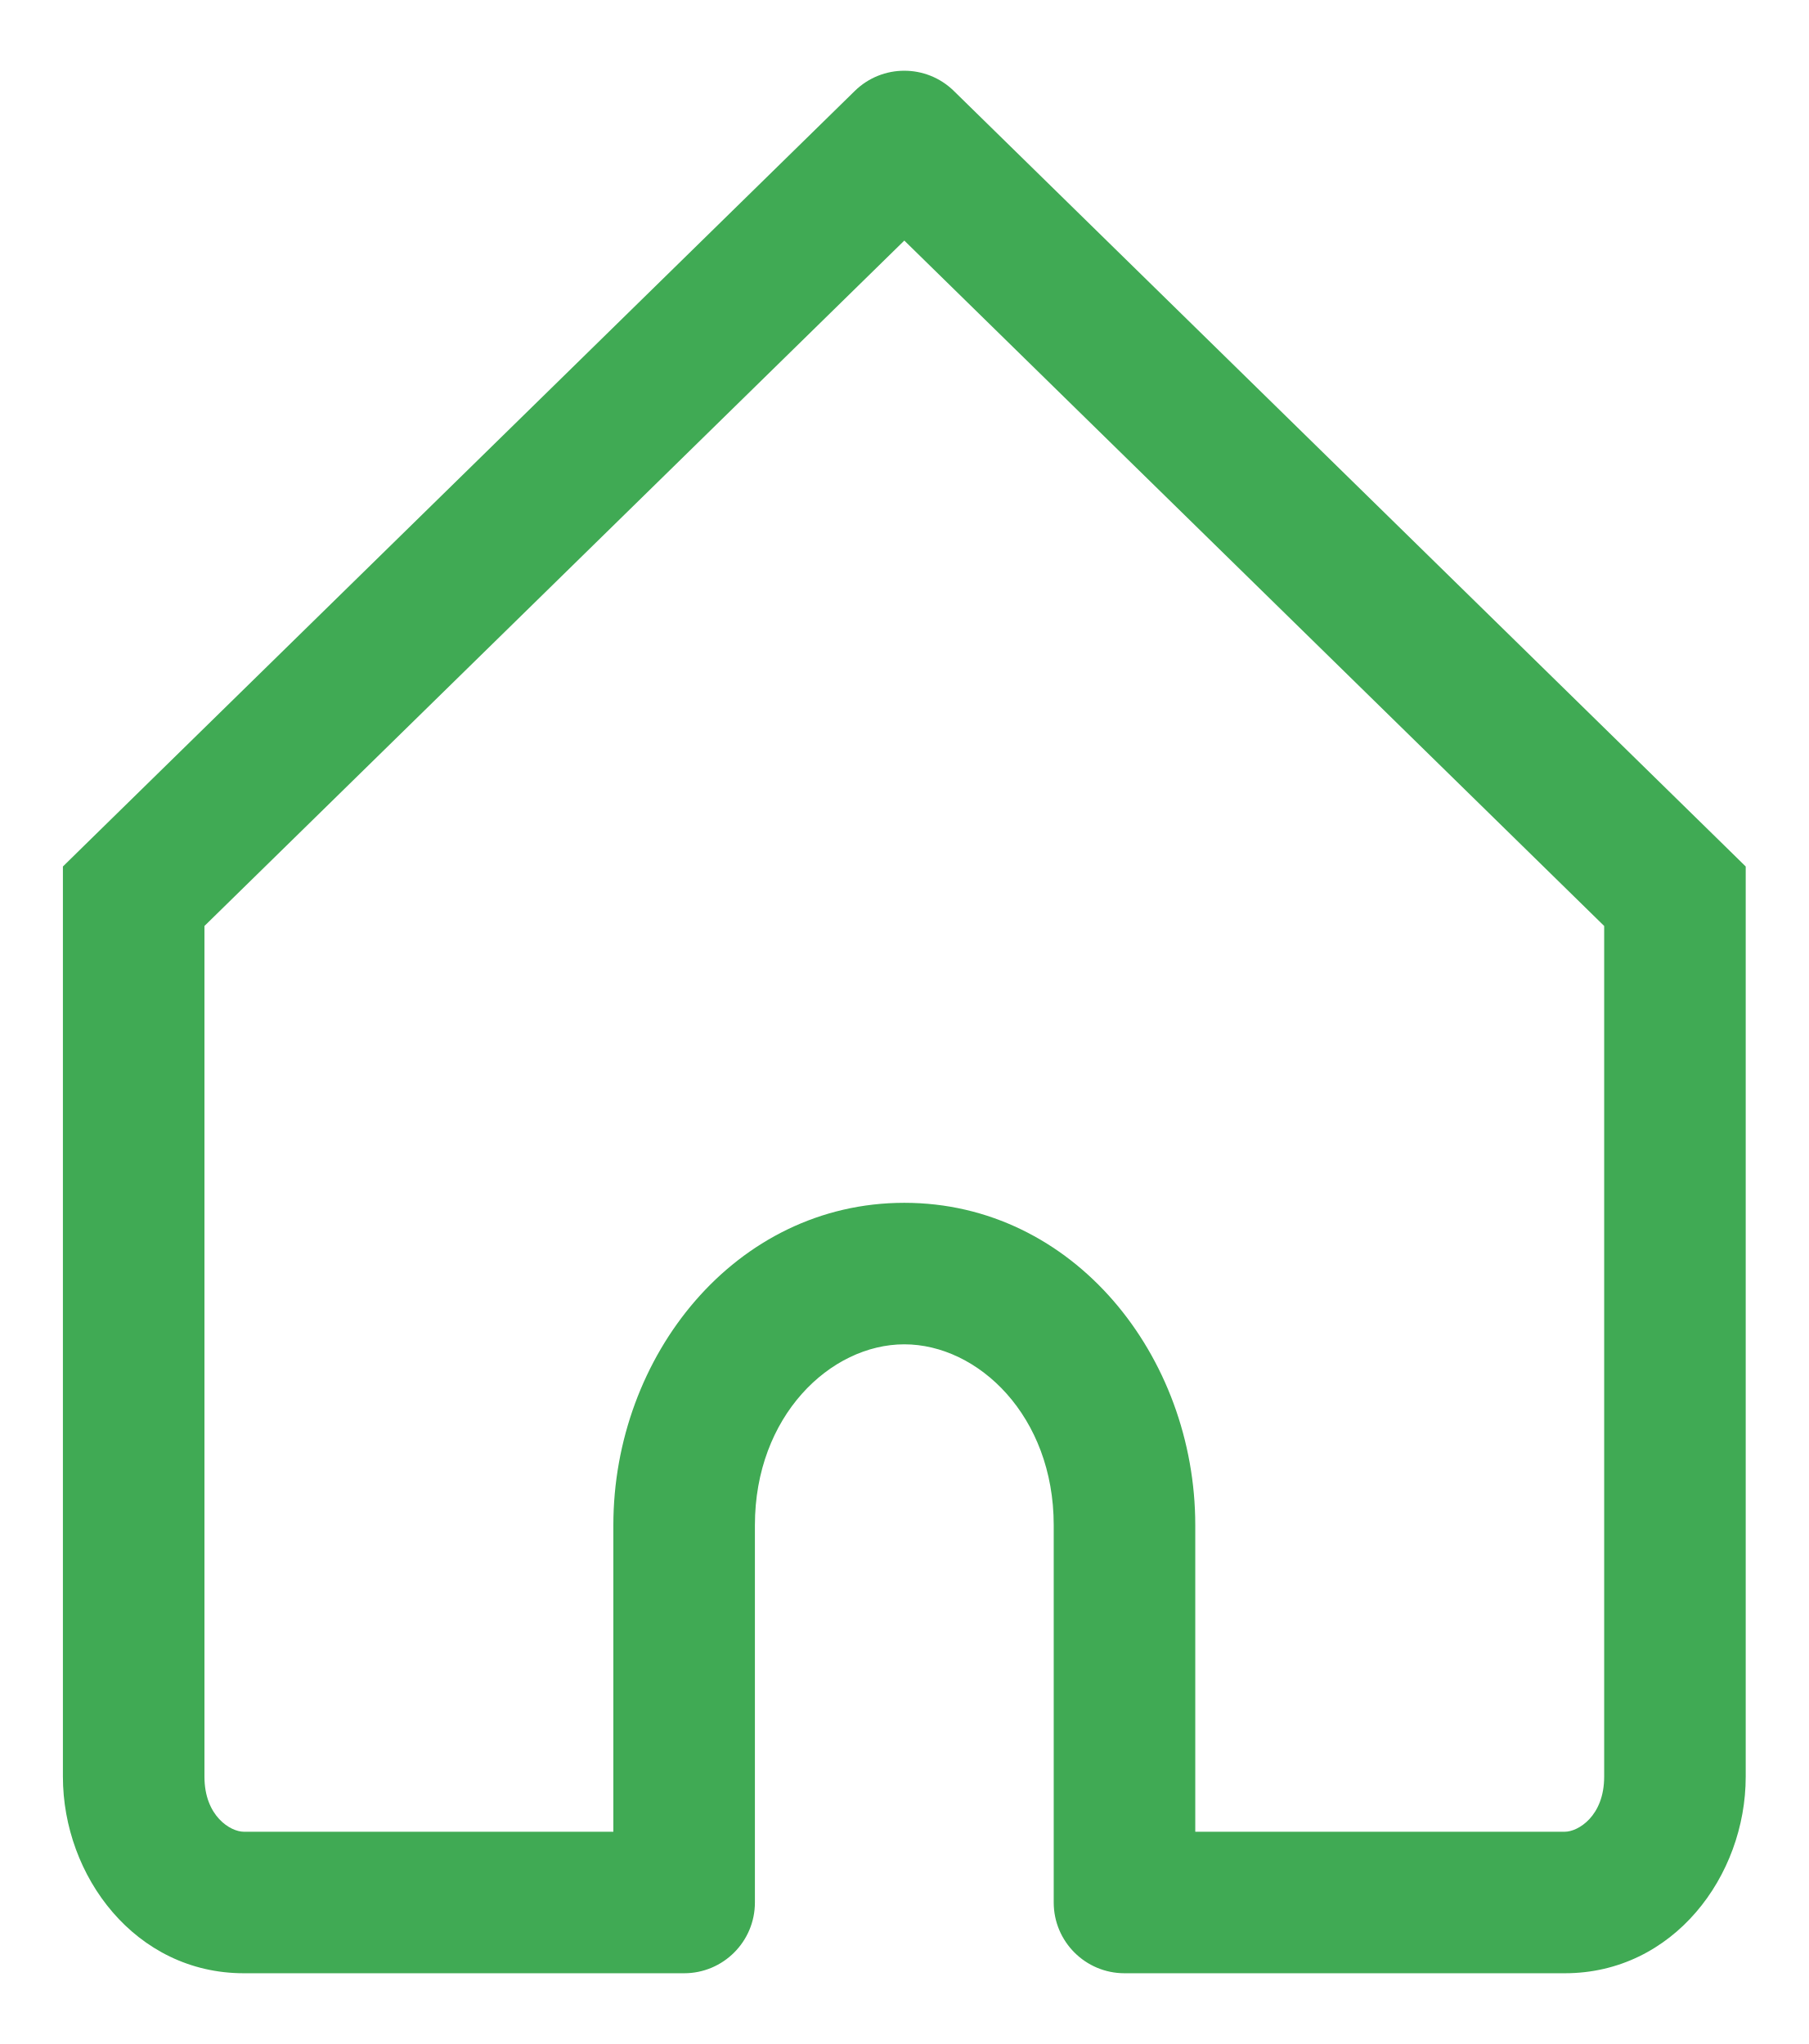
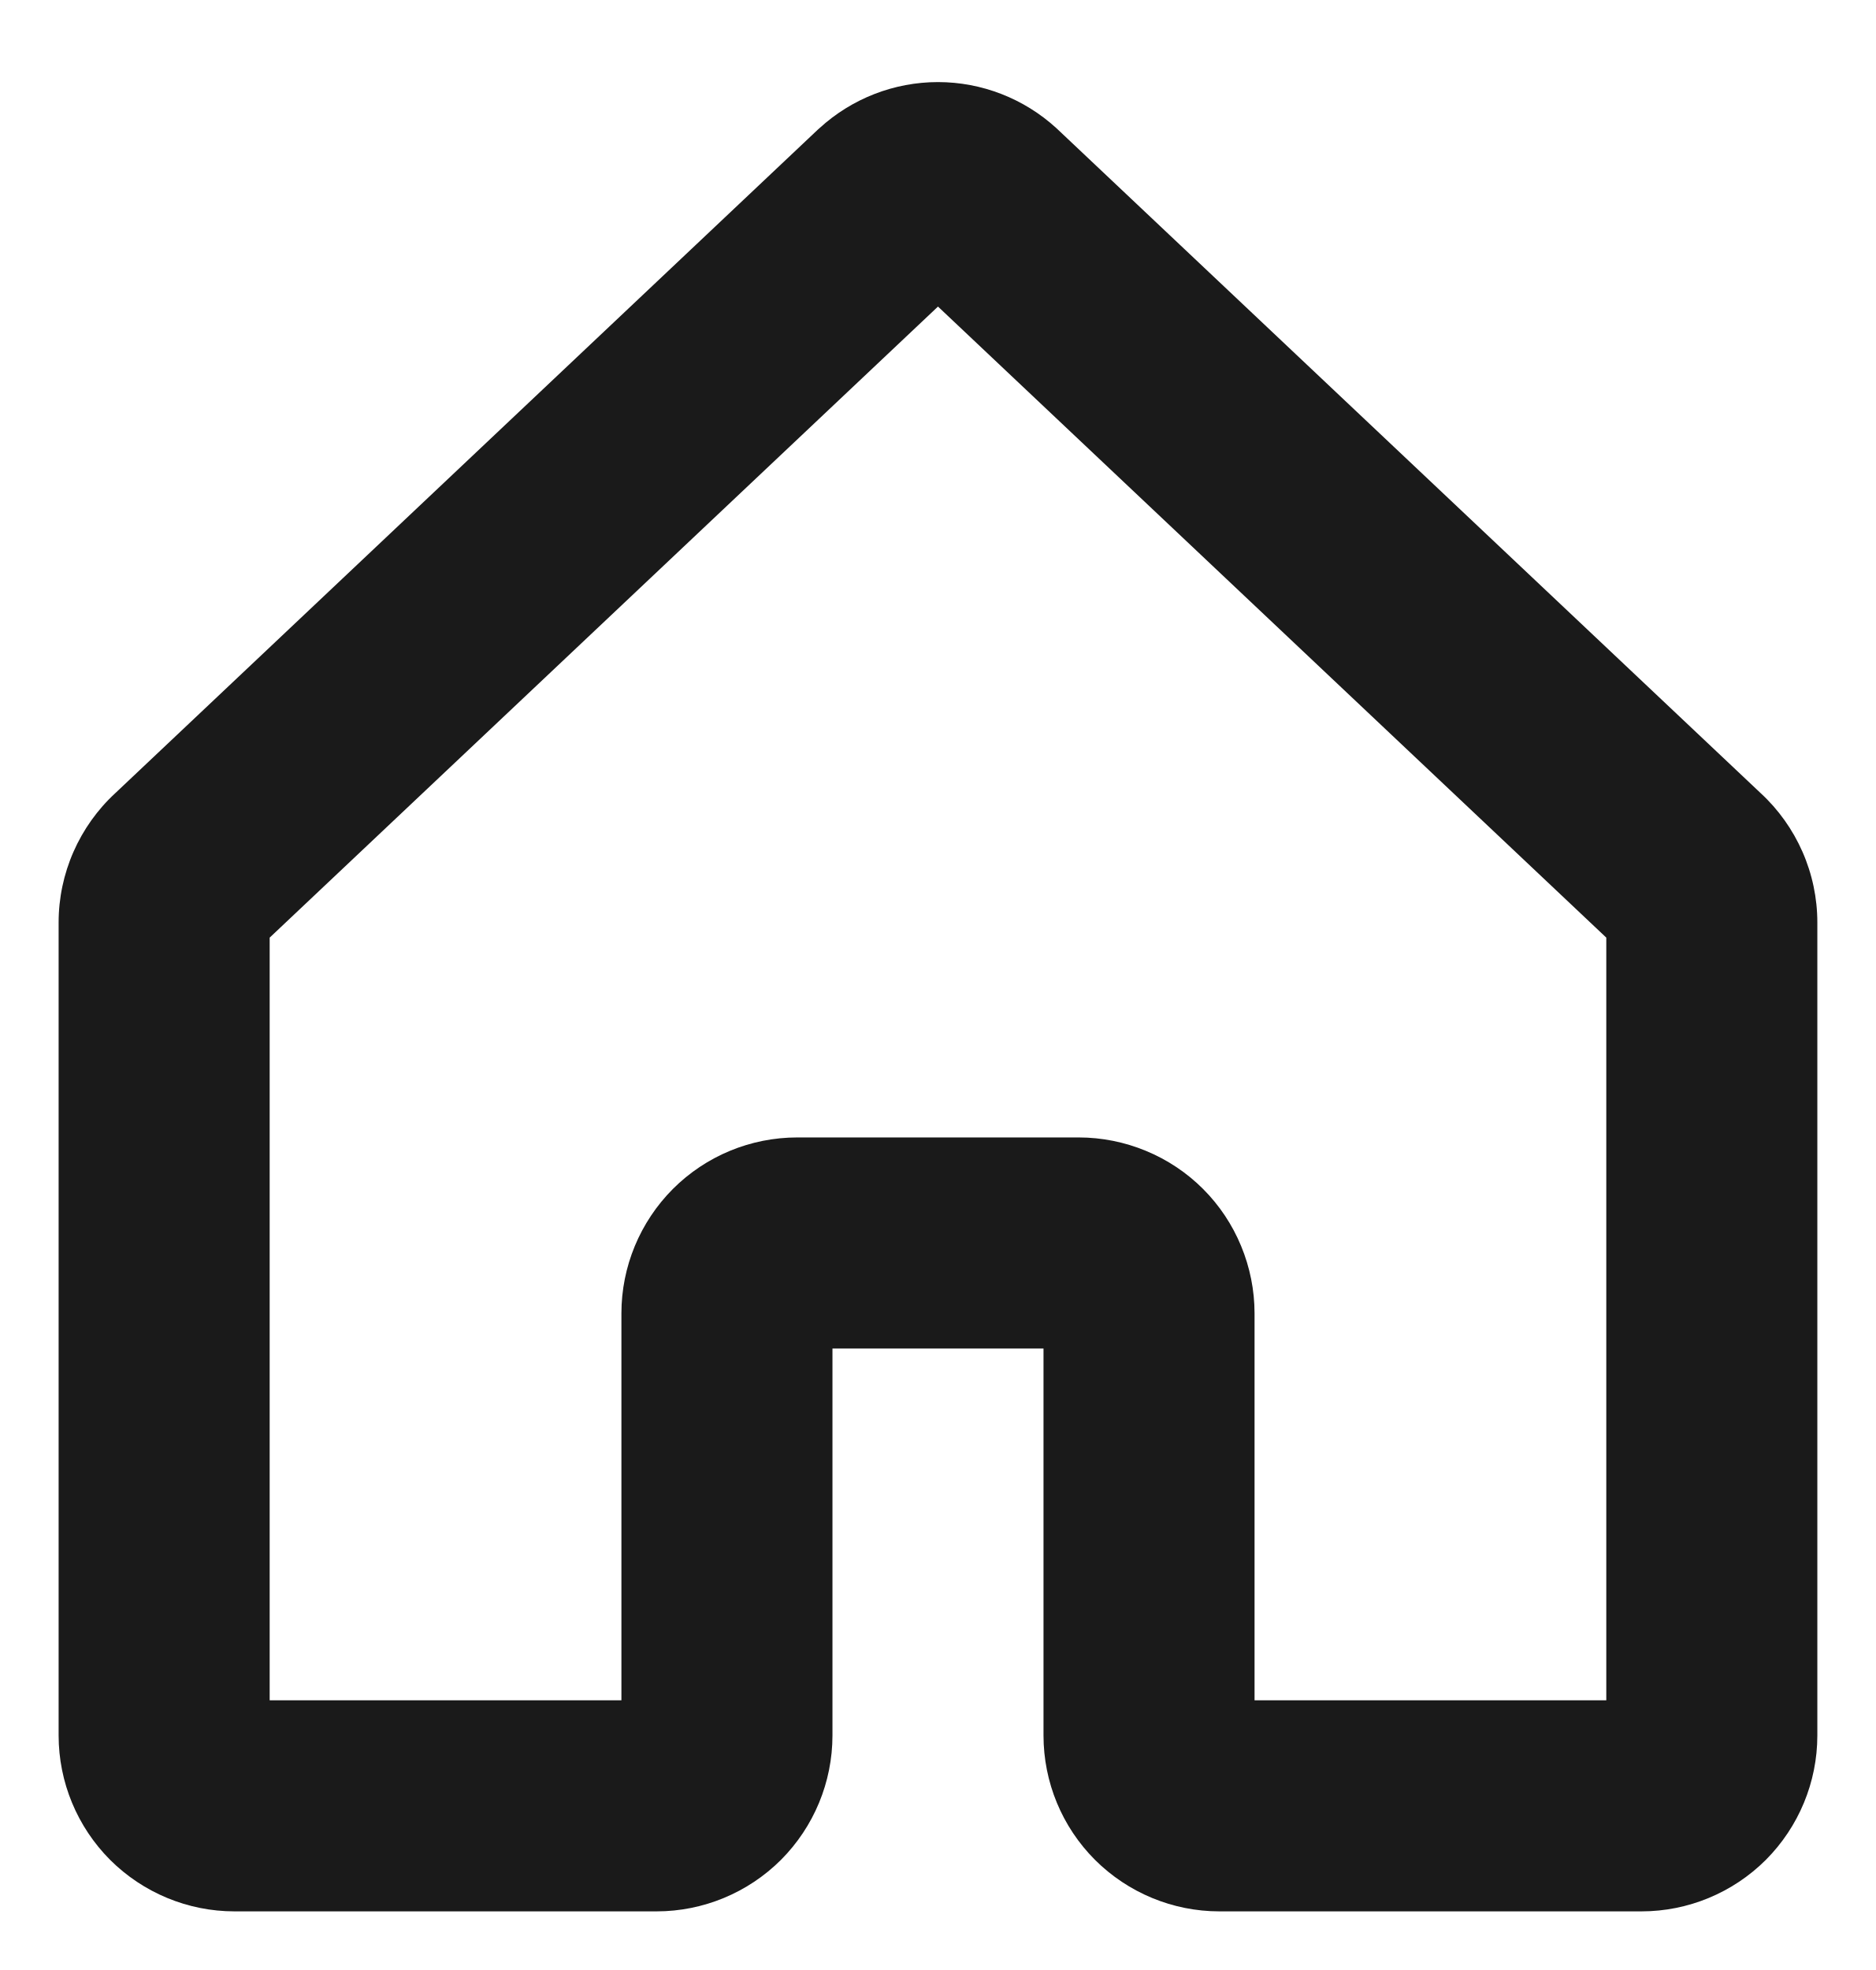
- <svg xmlns="http://www.w3.org/2000/svg" width="23" height="26" viewBox="0 0 23 26" fill="none">
-   <path d="M11.5 1.8L12.13 1.157C11.78 0.814 11.22 0.814 10.87 1.157L11.5 1.8ZM1.7 11.4L1.07 10.757L0.8 11.022V11.4H1.7ZM8.7 24.2V25.1C9.197 25.1 9.6 24.697 9.6 24.2H8.7ZM14.3 24.2H13.4C13.4 24.697 13.803 25.1 14.3 25.1V24.2ZM21.3 11.4H22.2V11.022L21.93 10.757L21.3 11.4ZM3.1 25.1H8.7V23.3H3.1V25.1ZM21.93 10.757L12.13 1.157L10.87 2.443L20.67 12.043L21.93 10.757ZM10.87 1.157L1.07 10.757L2.33 12.043L12.13 2.443L10.87 1.157ZM9.6 24.2V19.4H7.8V24.2H9.6ZM13.4 19.4V24.2H15.2V19.4H13.4ZM14.3 25.1H19.9V23.3H14.3V25.1ZM22.2 22.6V11.4H20.4V22.6H22.2ZM0.8 11.4V22.6H2.6V11.4H0.8ZM11.5 17.1C12.44 17.1 13.4 18.013 13.4 19.4H15.2C15.2 17.252 13.653 15.3 11.5 15.3V17.1ZM11.5 15.3C9.348 15.3 7.8 17.252 7.8 19.4H9.6C9.6 18.013 10.56 17.1 11.5 17.1V15.3ZM19.9 25.1C21.28 25.1 22.2 23.864 22.2 22.6H20.4C20.4 23.103 20.067 23.3 19.9 23.3V25.1ZM3.1 23.3C2.933 23.3 2.6 23.103 2.6 22.6H0.8C0.8 23.864 1.721 25.1 3.1 25.1V23.3Z" fill="#40AA54" />
+ <svg xmlns="http://www.w3.org/2000/svg" width="20" height="21" viewBox="0 0 20 21" fill="none">
+   <path d="M18.771 8.455L11.276 1.379L11.261 1.365C10.916 1.05 10.466 0.875 10 0.875C9.533 0.875 9.083 1.05 8.738 1.365L8.722 1.379L1.229 8.455C1.039 8.63 0.887 8.844 0.783 9.081C0.679 9.318 0.625 9.574 0.625 9.833V18.5C0.625 18.997 0.823 19.474 1.174 19.826C1.526 20.177 2.003 20.375 2.5 20.375H7C7.497 20.375 7.974 20.177 8.326 19.826C8.677 19.474 8.875 18.997 8.875 18.5V14.375H11.125V18.5C11.125 18.997 11.322 19.474 11.674 19.826C12.026 20.177 12.503 20.375 13 20.375H17.5C17.997 20.375 18.474 20.177 18.826 19.826C19.177 19.474 19.375 18.997 19.375 18.5V9.833C19.375 9.574 19.321 9.318 19.217 9.081C19.113 8.844 18.961 8.63 18.771 8.455ZM17.125 18.125H13.375V14C13.375 13.754 13.326 13.51 13.232 13.283C13.138 13.055 13 12.848 12.826 12.674C12.652 12.5 12.445 12.362 12.217 12.268C11.99 12.174 11.746 12.125 11.5 12.125H8.5C8.003 12.125 7.526 12.322 7.174 12.674C6.823 13.026 6.625 13.503 6.625 14V18.125H2.875V9.995L10 3.268L17.125 9.995V18.125Z" fill="#1A1A1A" />
</svg>
